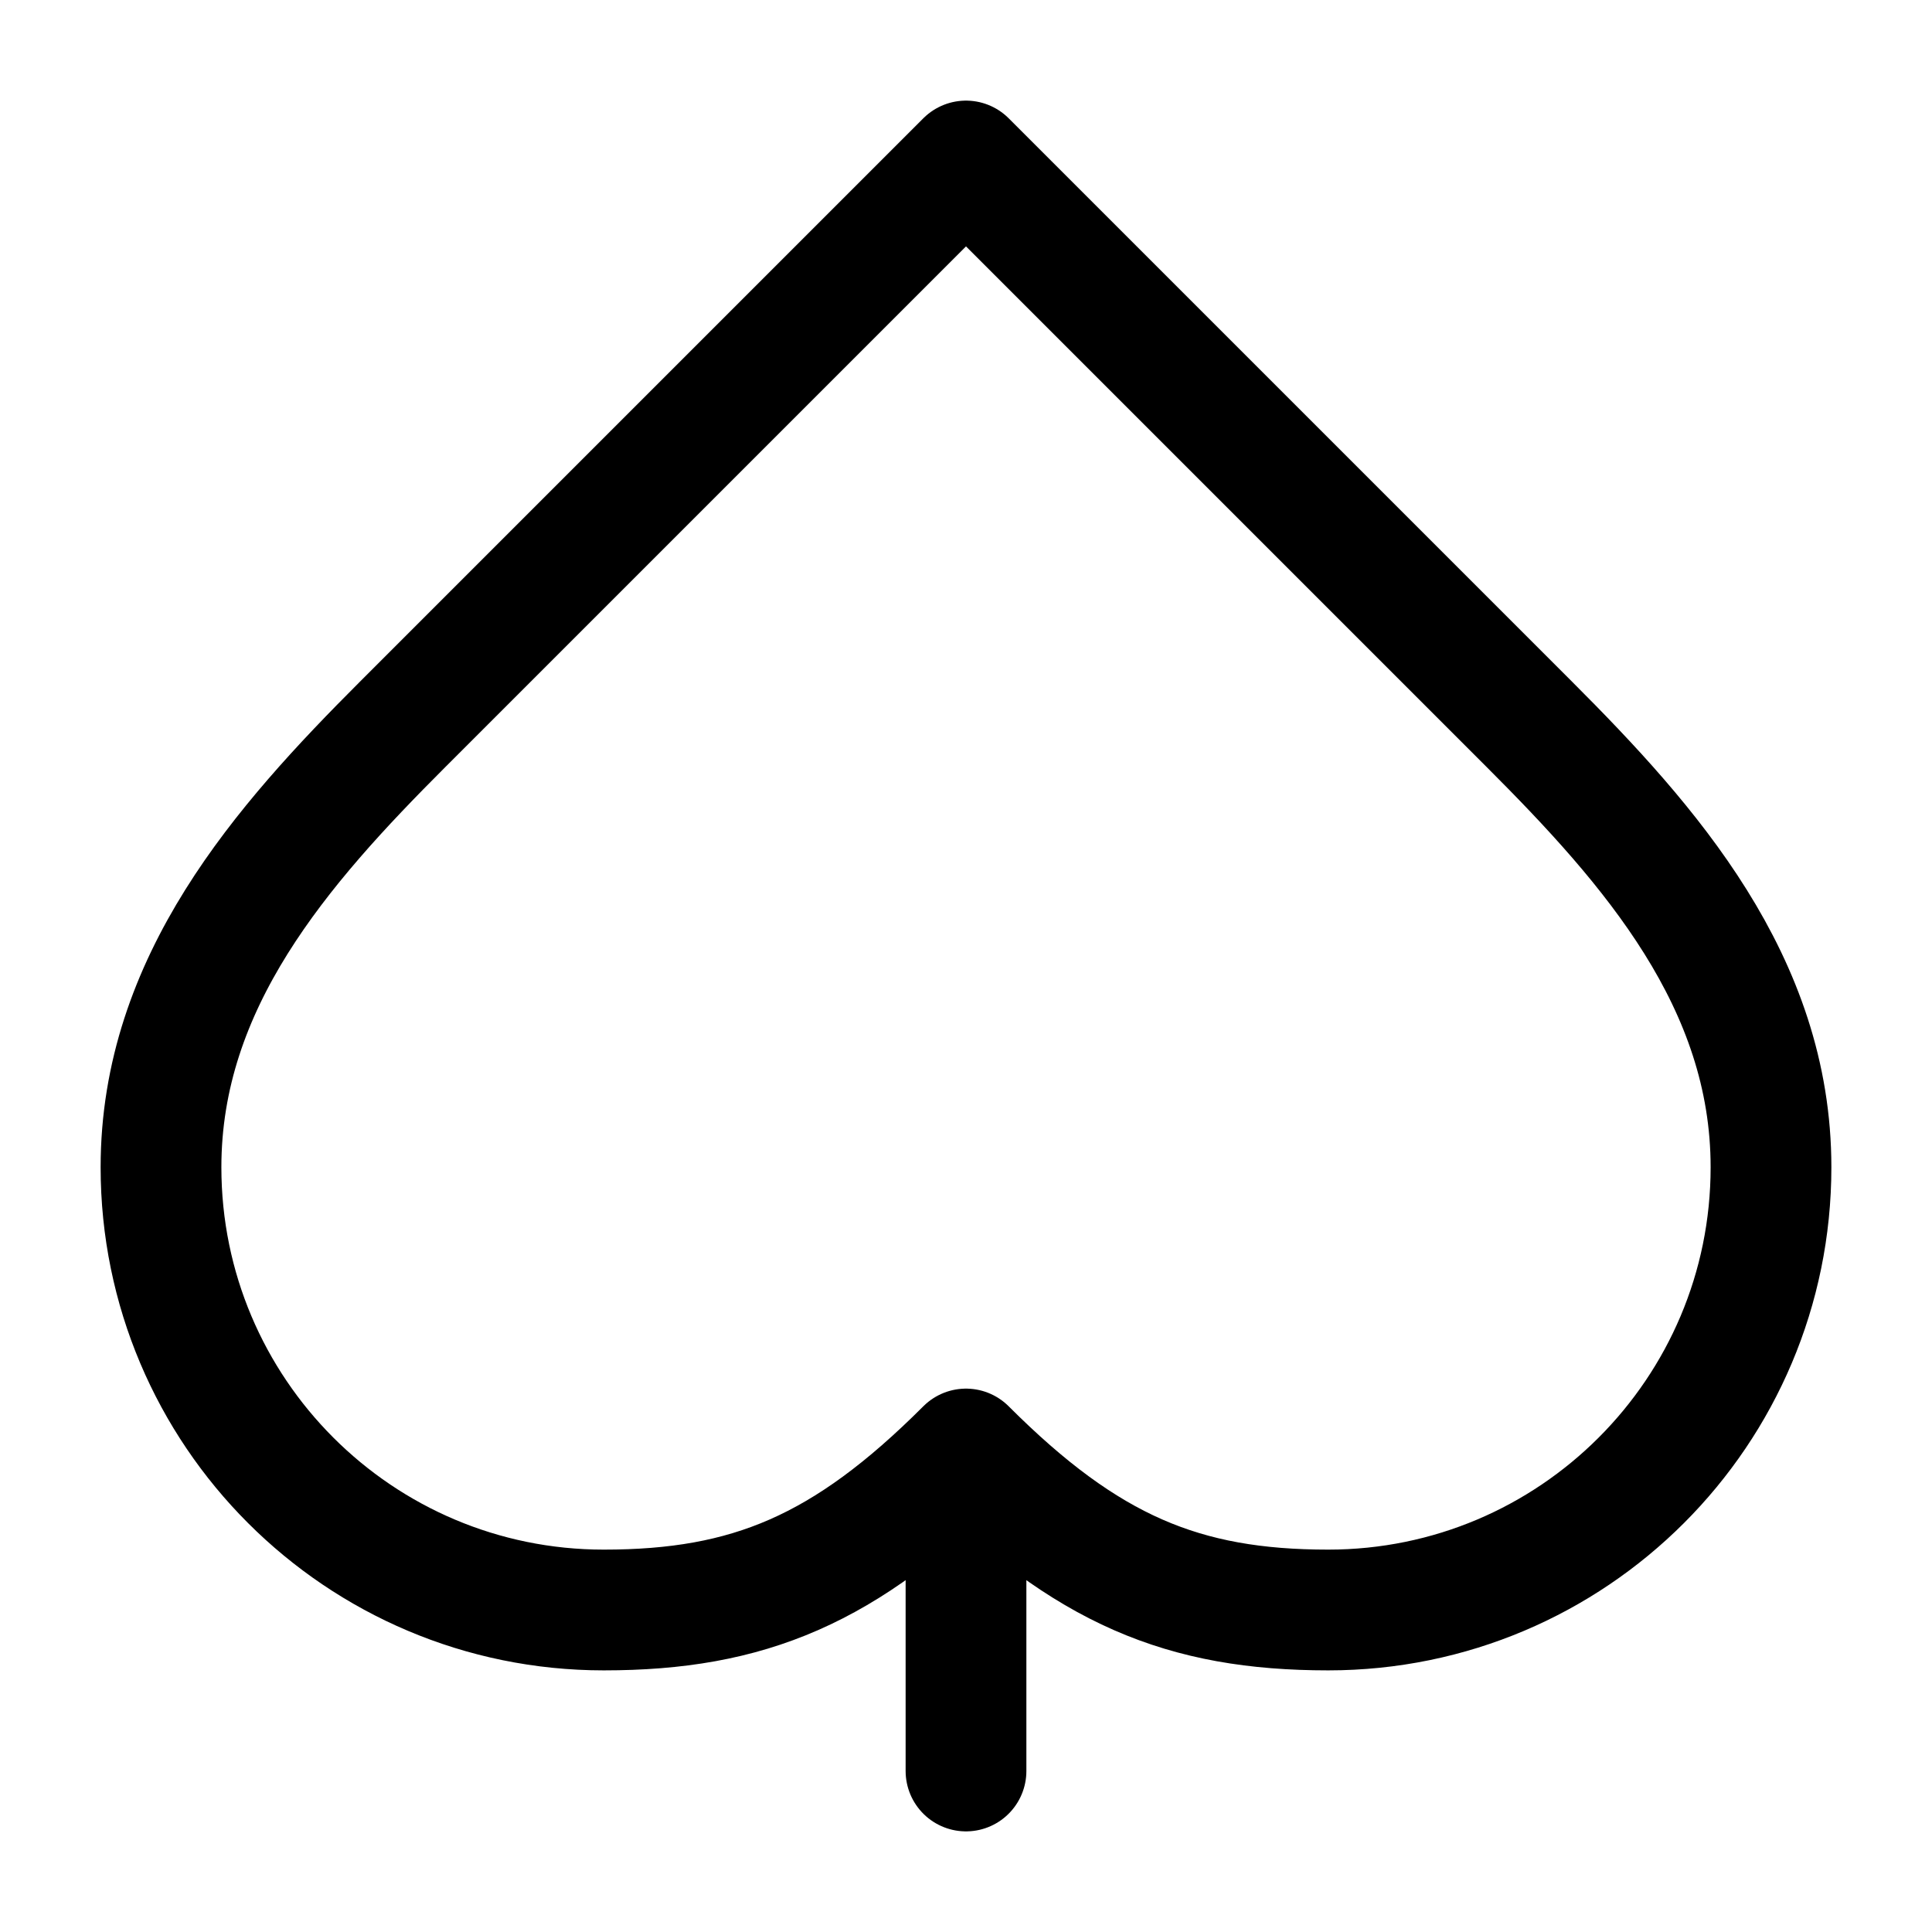
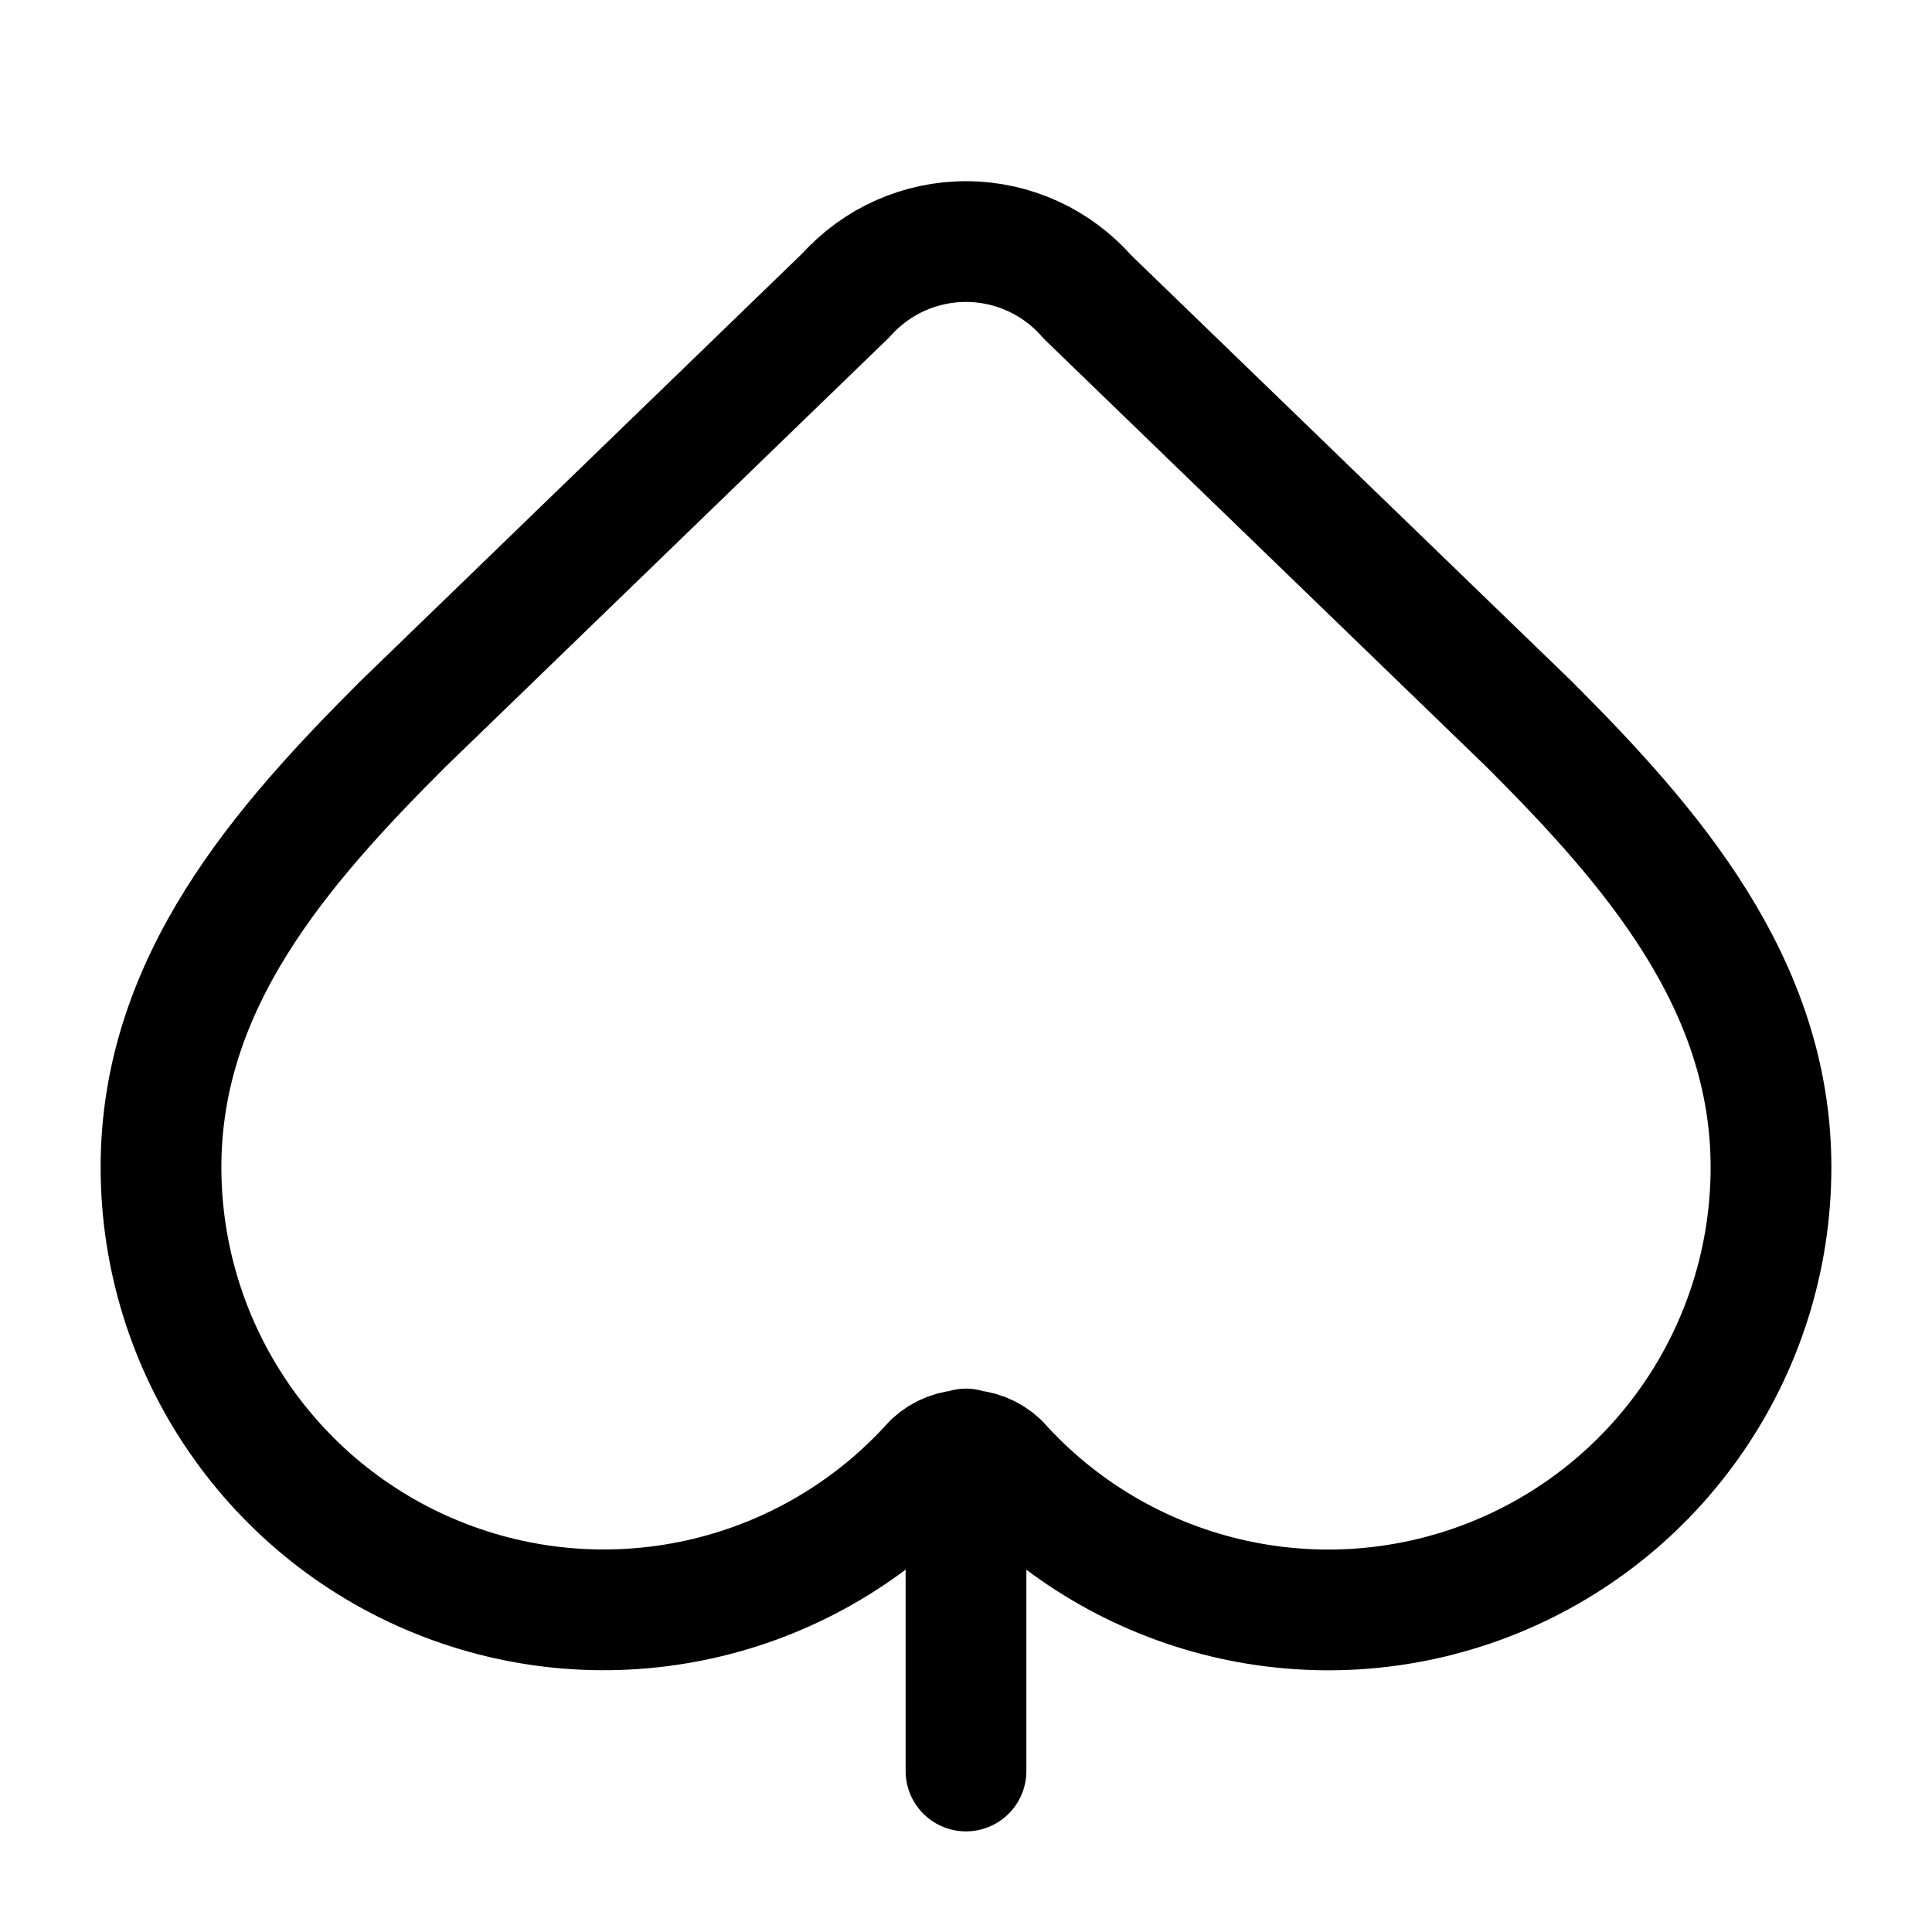
<svg xmlns="http://www.w3.org/2000/svg" width="24" height="24" fill="none" stroke="currentColor" stroke-linecap="round" stroke-linejoin="round" stroke-width="1.5" viewBox="0 0 24 24">
-   <path d="M5 9c-1.5 1.5-3 3.2-3 5.5A5.5 5.5 0 0 0 7.5 20c1.8 0 3-.5 4.5-2 1.5 1.5 2.7 2 4.5 2a5.5 5.5 0 0 0 5.5-5.5c0-2.3-1.5-4-3-5.5l-7-7zM12 18v4" />
+   <path d="M12 18v4M2 14.499a5.5 5.5 0 0 0 9.591 3.675.6.6 0 0 1 .818.001A5.5 5.5 0 0 0 22 14.5c0-2.29-1.5-4-3-5.5l-5.492-5.312a2 2 0 0 0-3-.02L5 8.999c-1.5 1.5-3 3.2-3 5.5" />
</svg>
